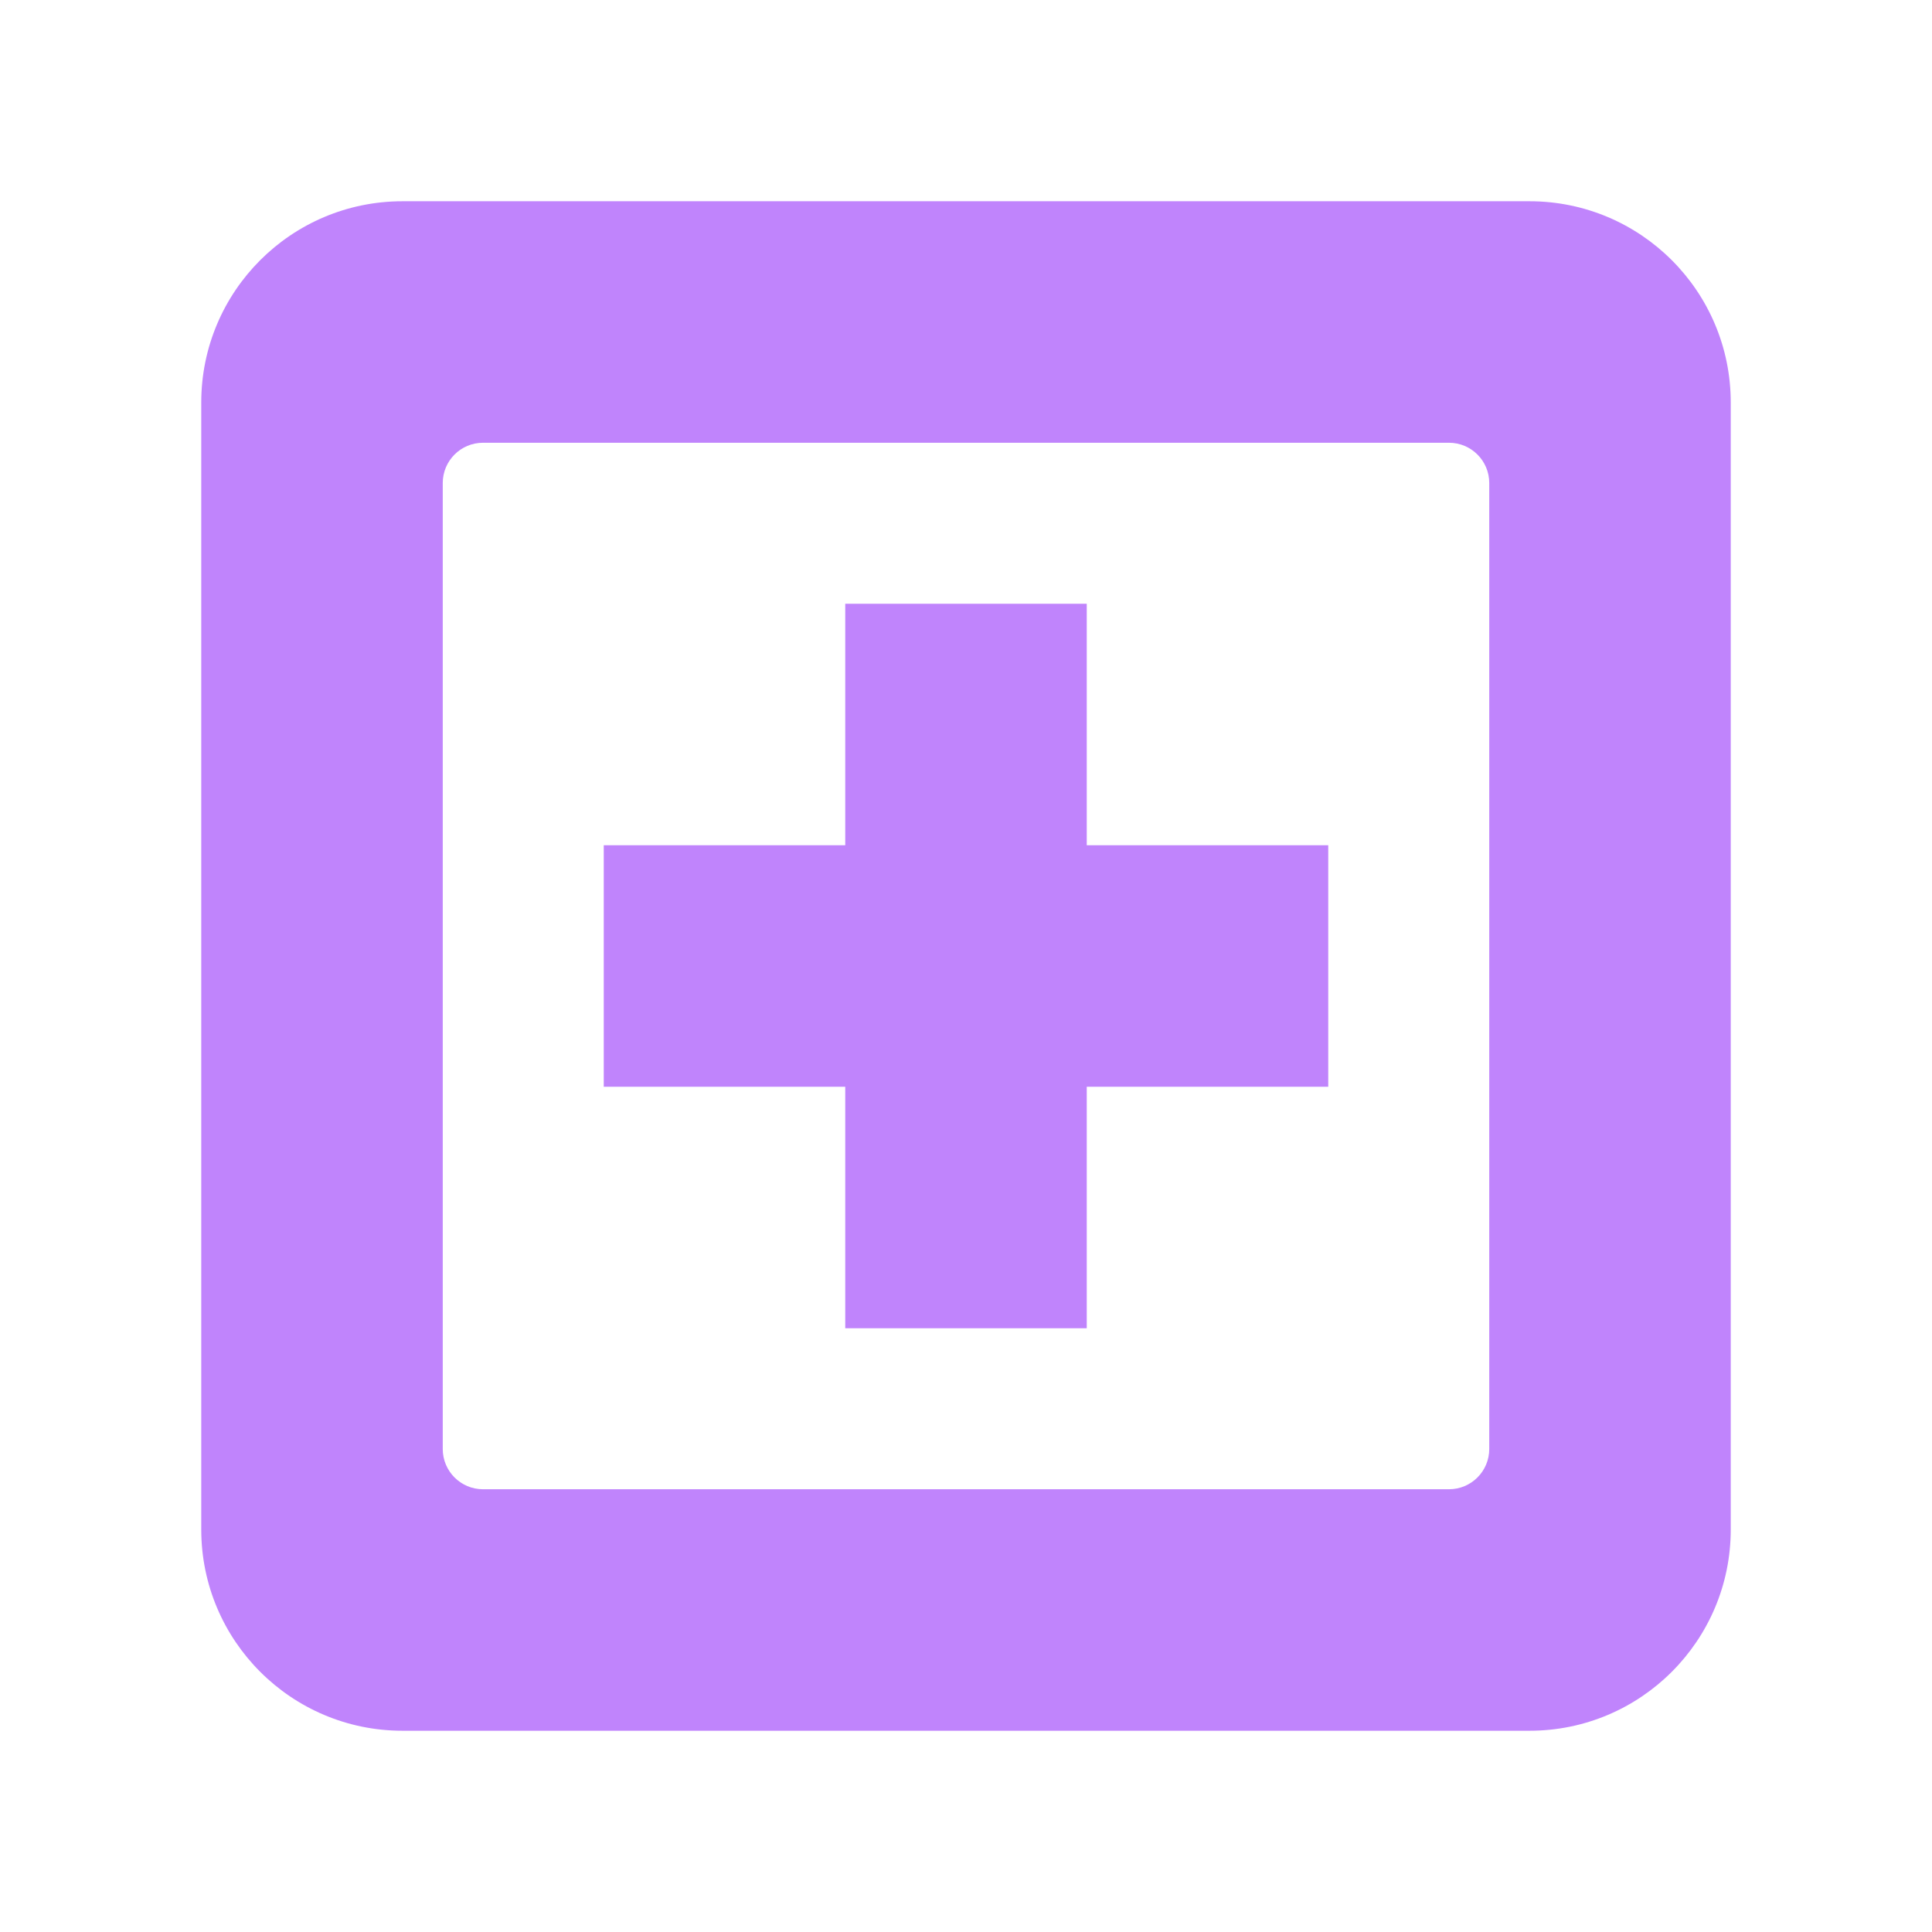
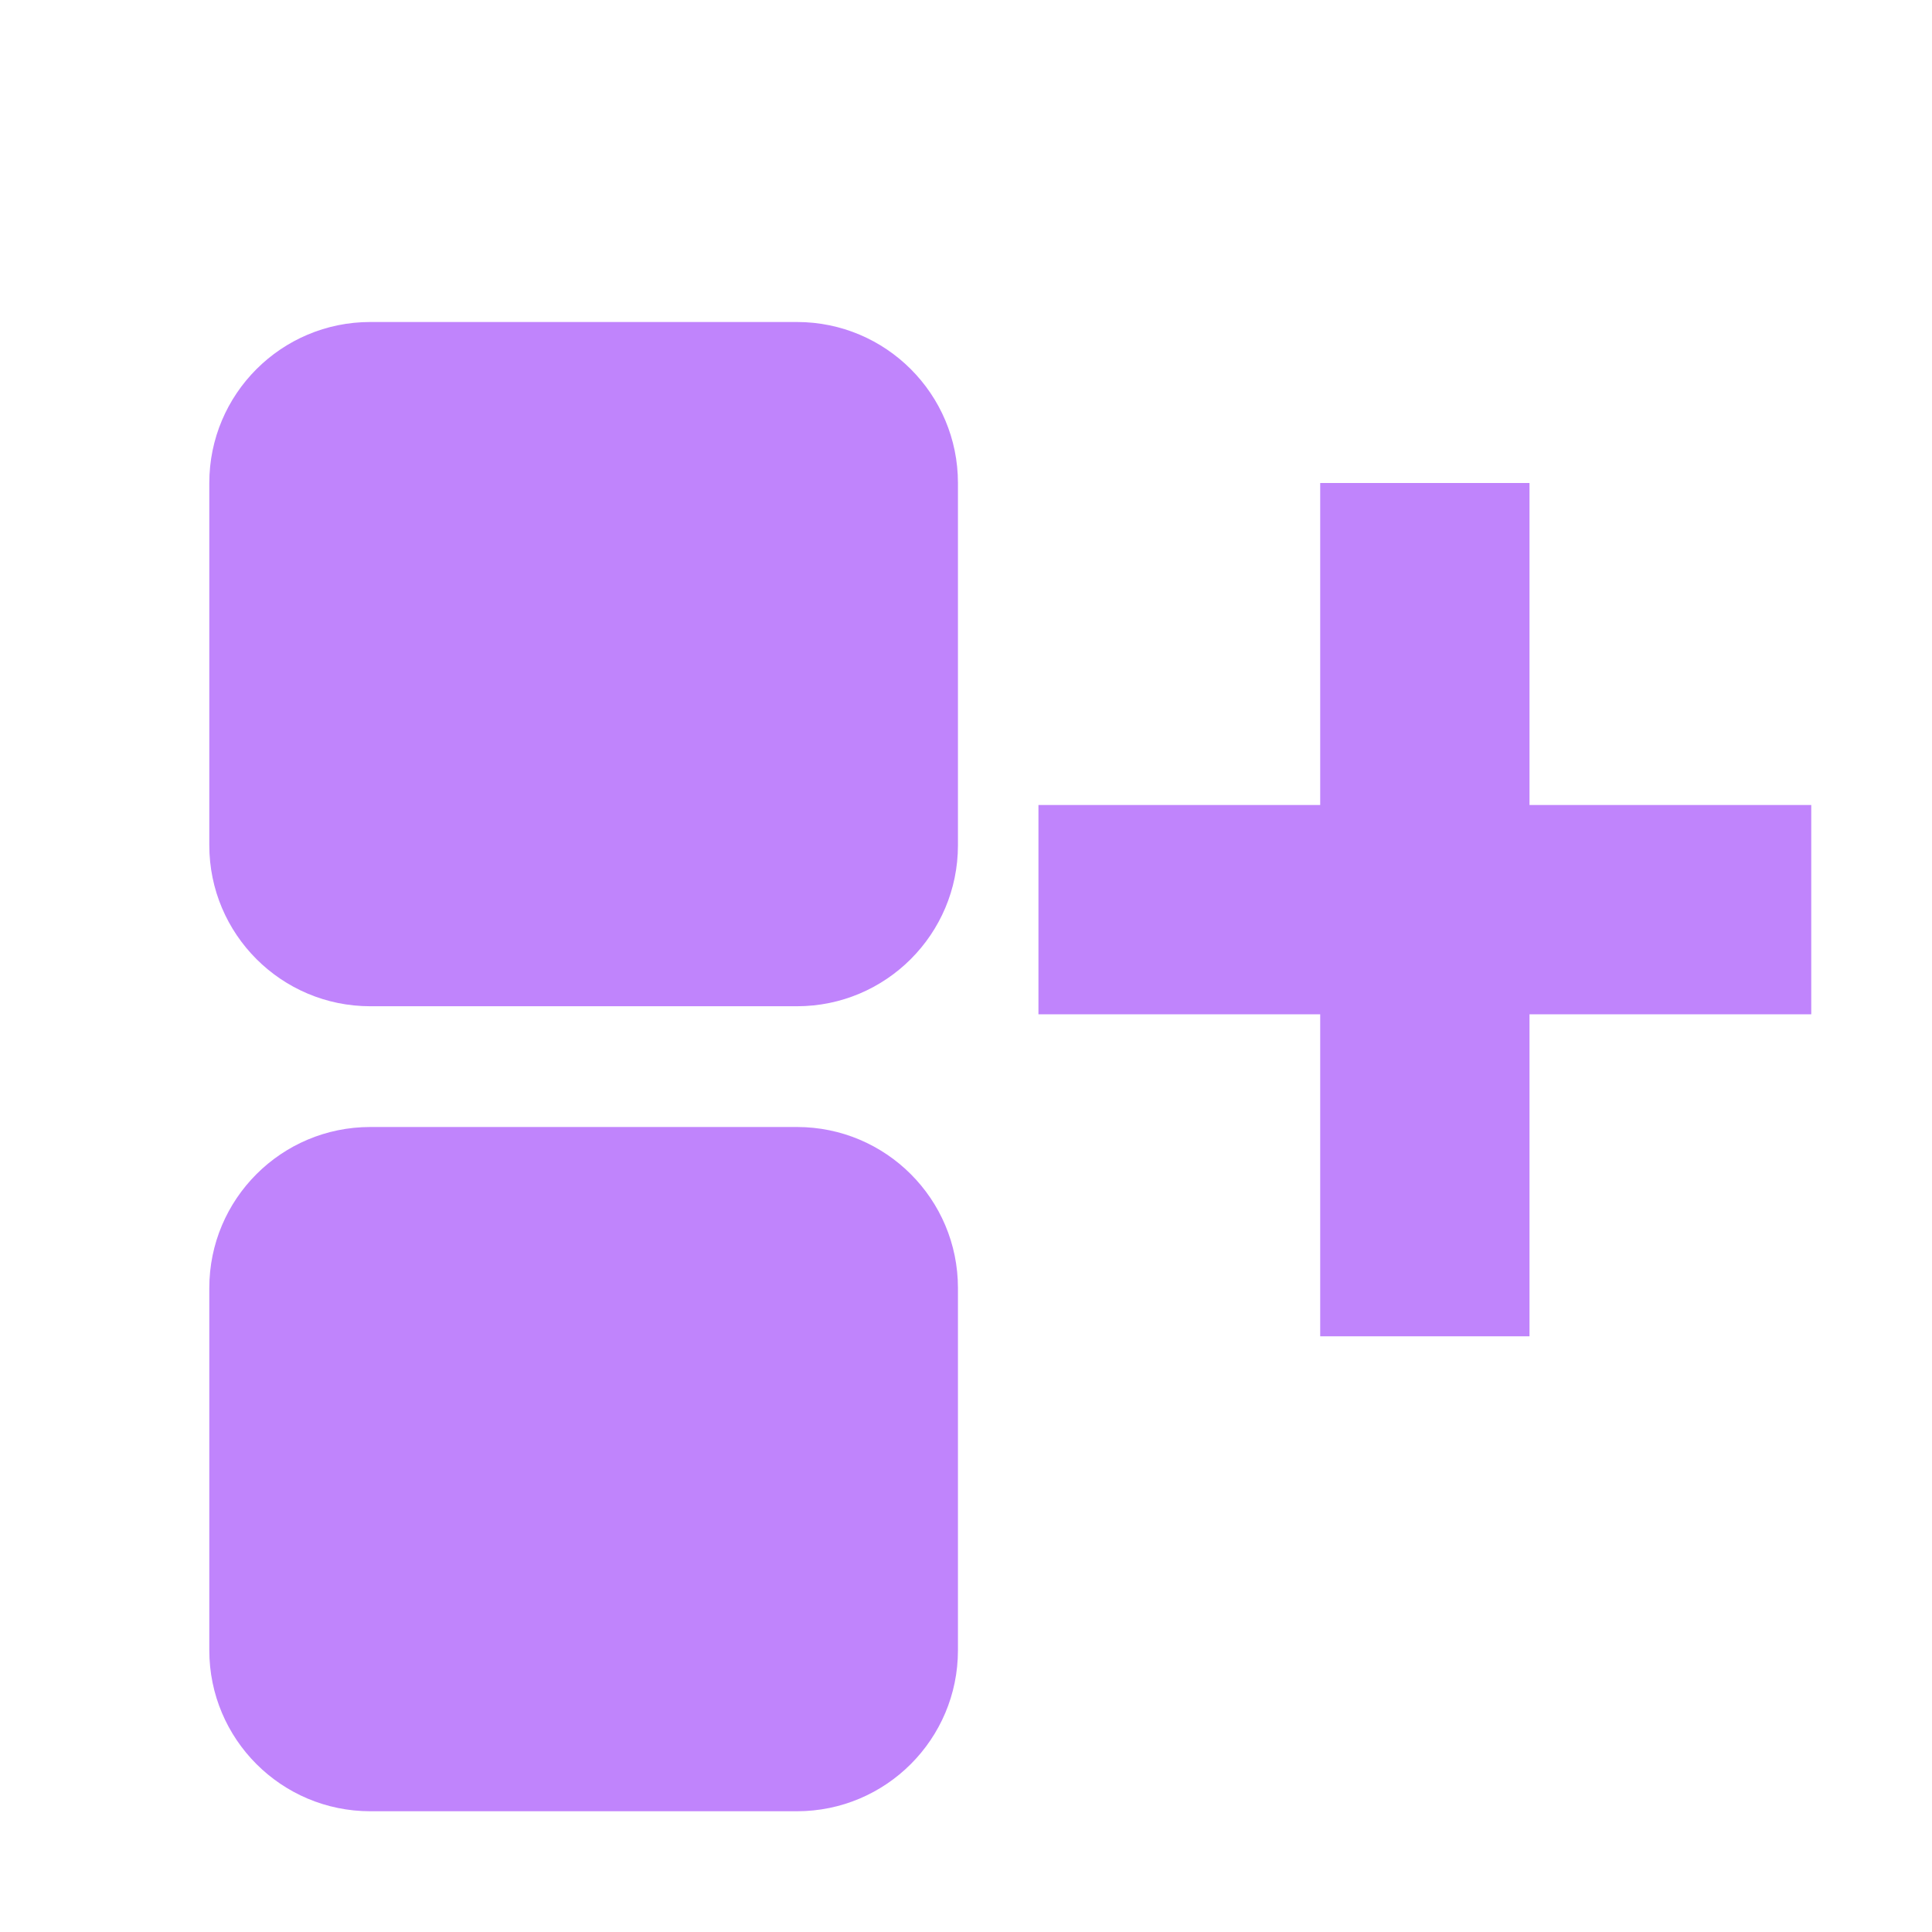
<svg xmlns="http://www.w3.org/2000/svg" viewBox="0 0 24 24">
-   <path fill="#c084fc" fill-rule="evenodd" d="M5 2.5H19A2.5 2.5 0 0 1 21.5 5V19A2.5 2.5 0 0 1 19 21.5H5A2.5 2.5 0 0 1 2.5 19V5A2.5 2.5 0 0 1 5 2.5ZM6 5.5A.5.5 0 0 0 5.5 6V18A.5.5 0 0 0 6 18.5H18A.5.5 0 0 0 18.5 18V6A.5.5 0 0 0 18 5.5Z" />
-   <path fill="#c084fc" d="M10.5 7.5H13.5V10.5H16.5V13.5H13.5V16.5H10.5V13.5H7.5V10.5H10.5Z" />
+   <path fill="#c084fc" d="M4.6 4H9.9A2 2 0 0 1 11.9 6V10.5A2 2 0 0 1 9.9 12.5H4.6A2 2 0 0 1 2.6 10.5V6A2 2 0 0 1 4.6 4Z" />
+   <path fill="#c084fc" d="M4.6 14H9.9A2 2 0 0 1 11.9 16V20.5A2 2 0 0 1 9.9 22.5H4.6A2 2 0 0 1 2.6 20.5V16A2 2 0 0 1 4.6 14Z" />
+   <path fill="#c084fc" d="M16.4 6H19V10H22.5V12.6H19V16.6H16.4V12.6H12.9V10H16.4Z" />
</svg>
